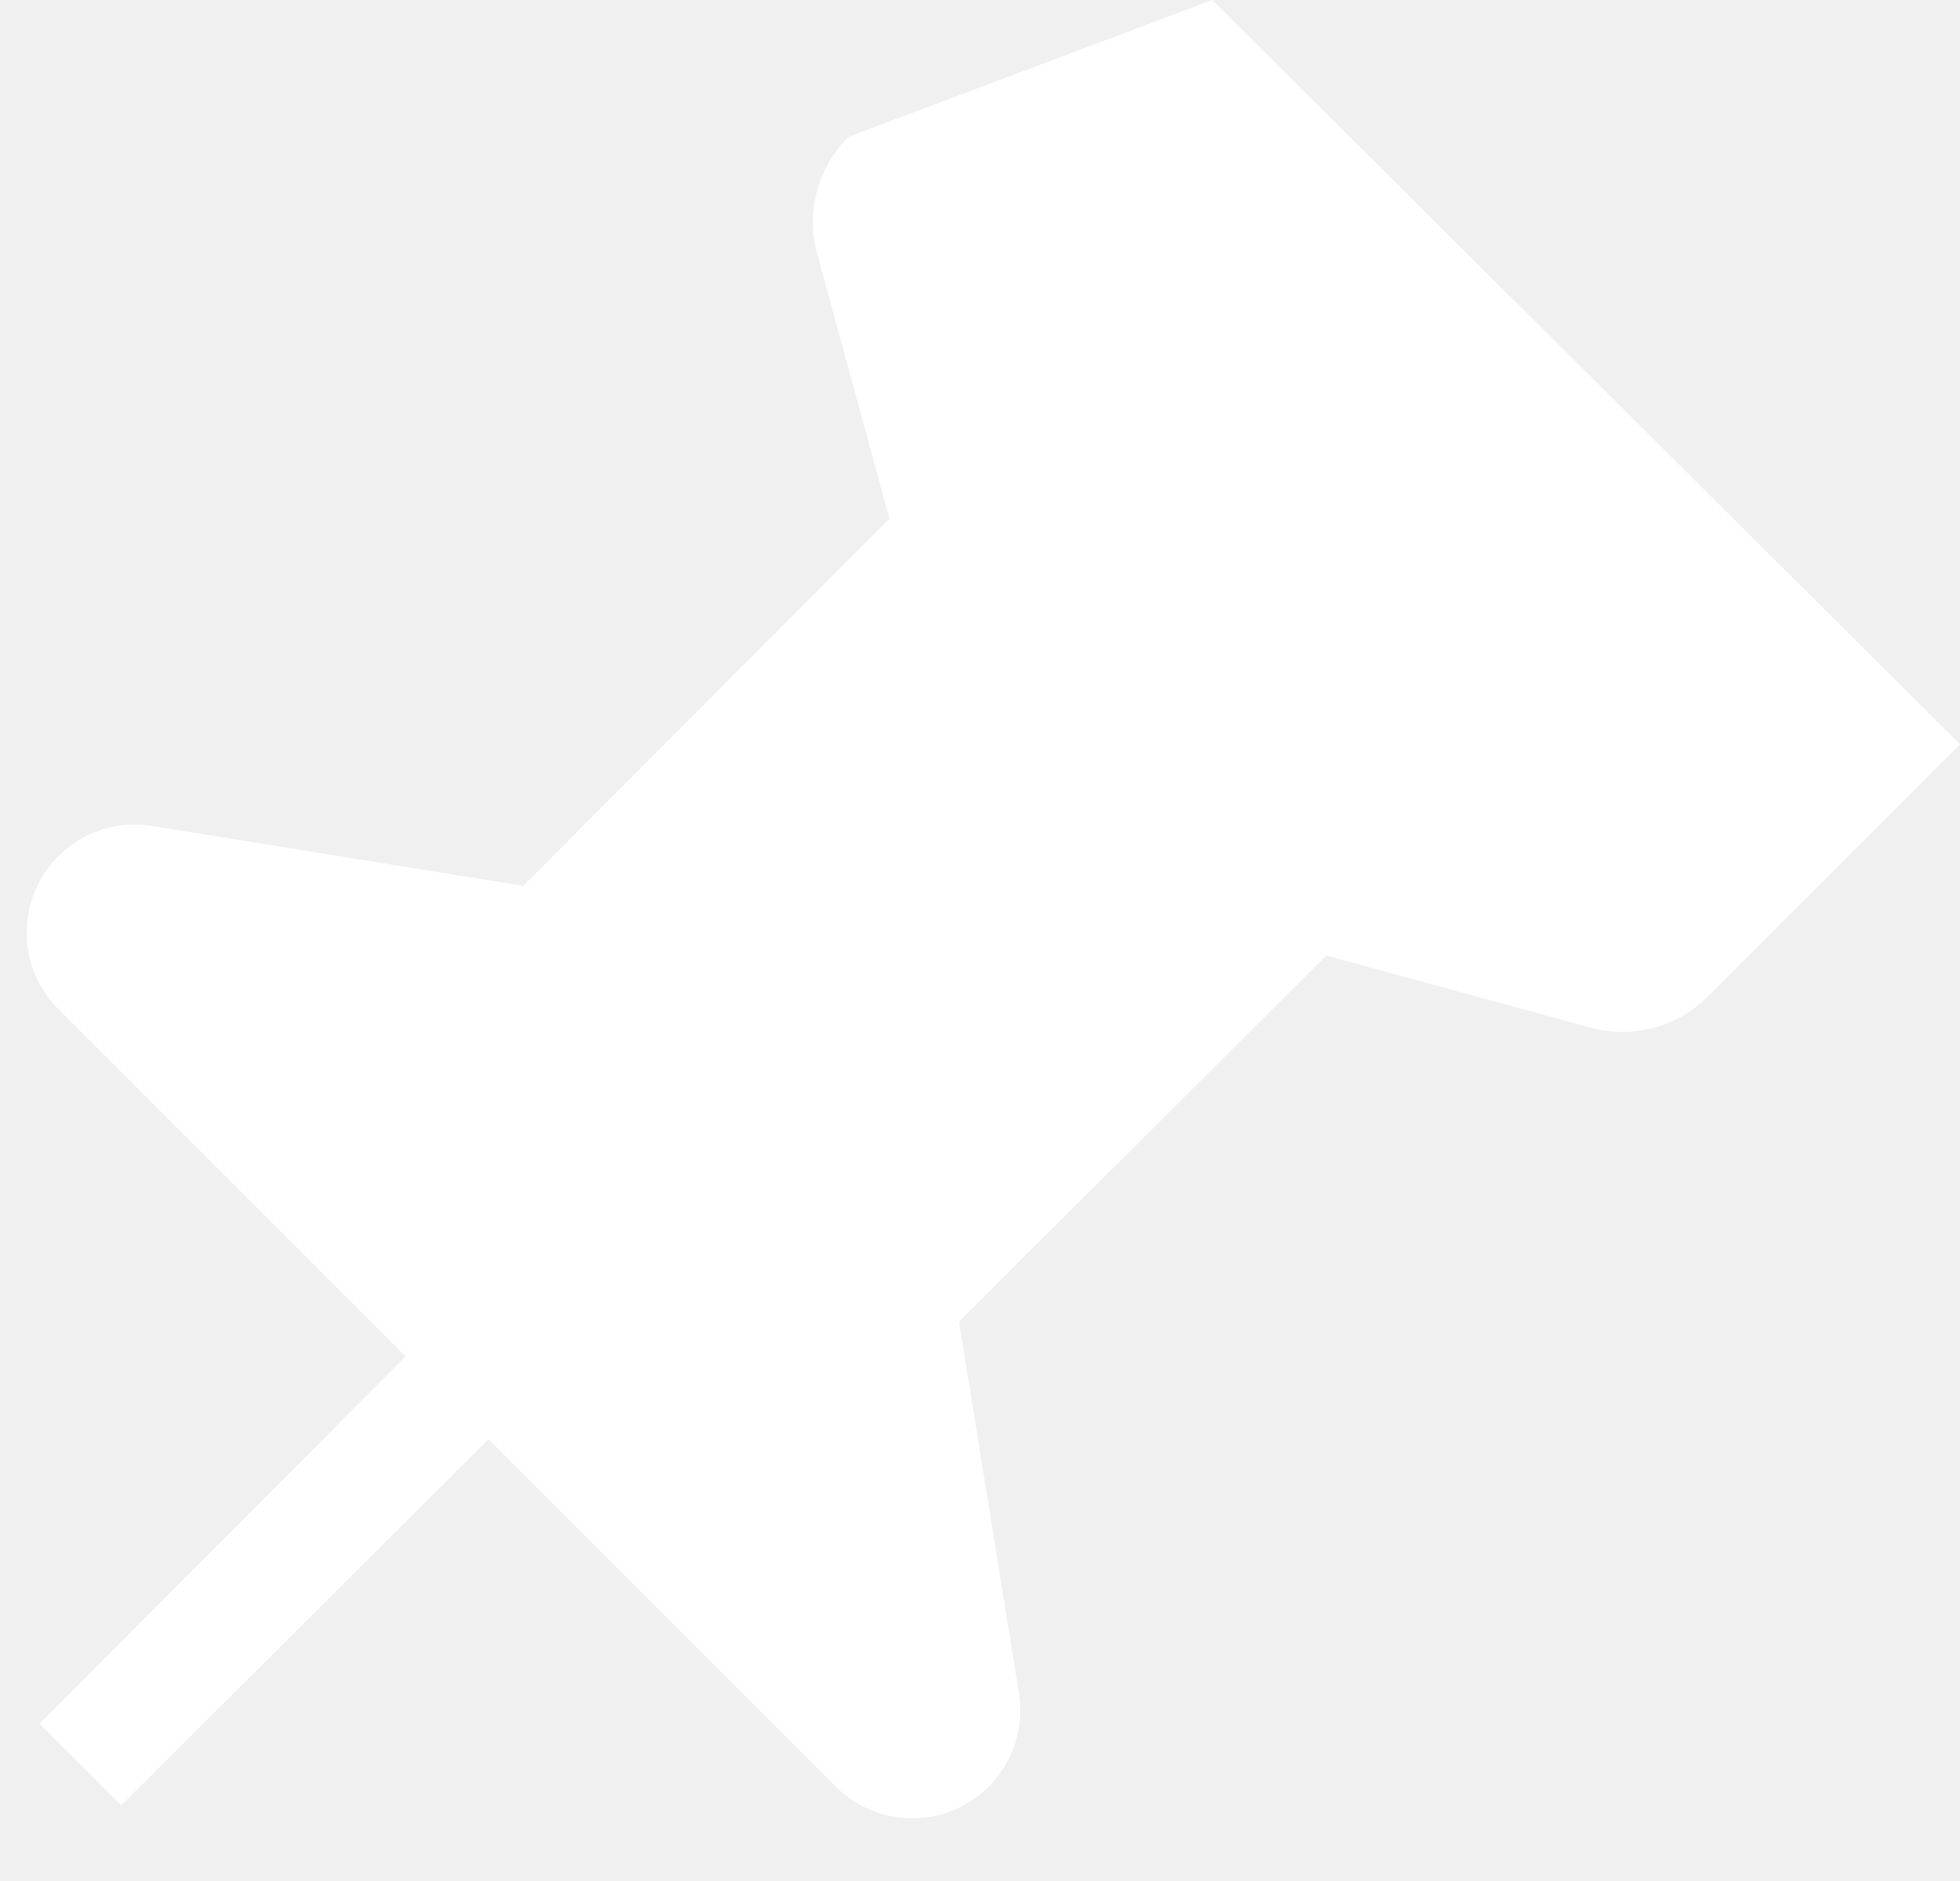
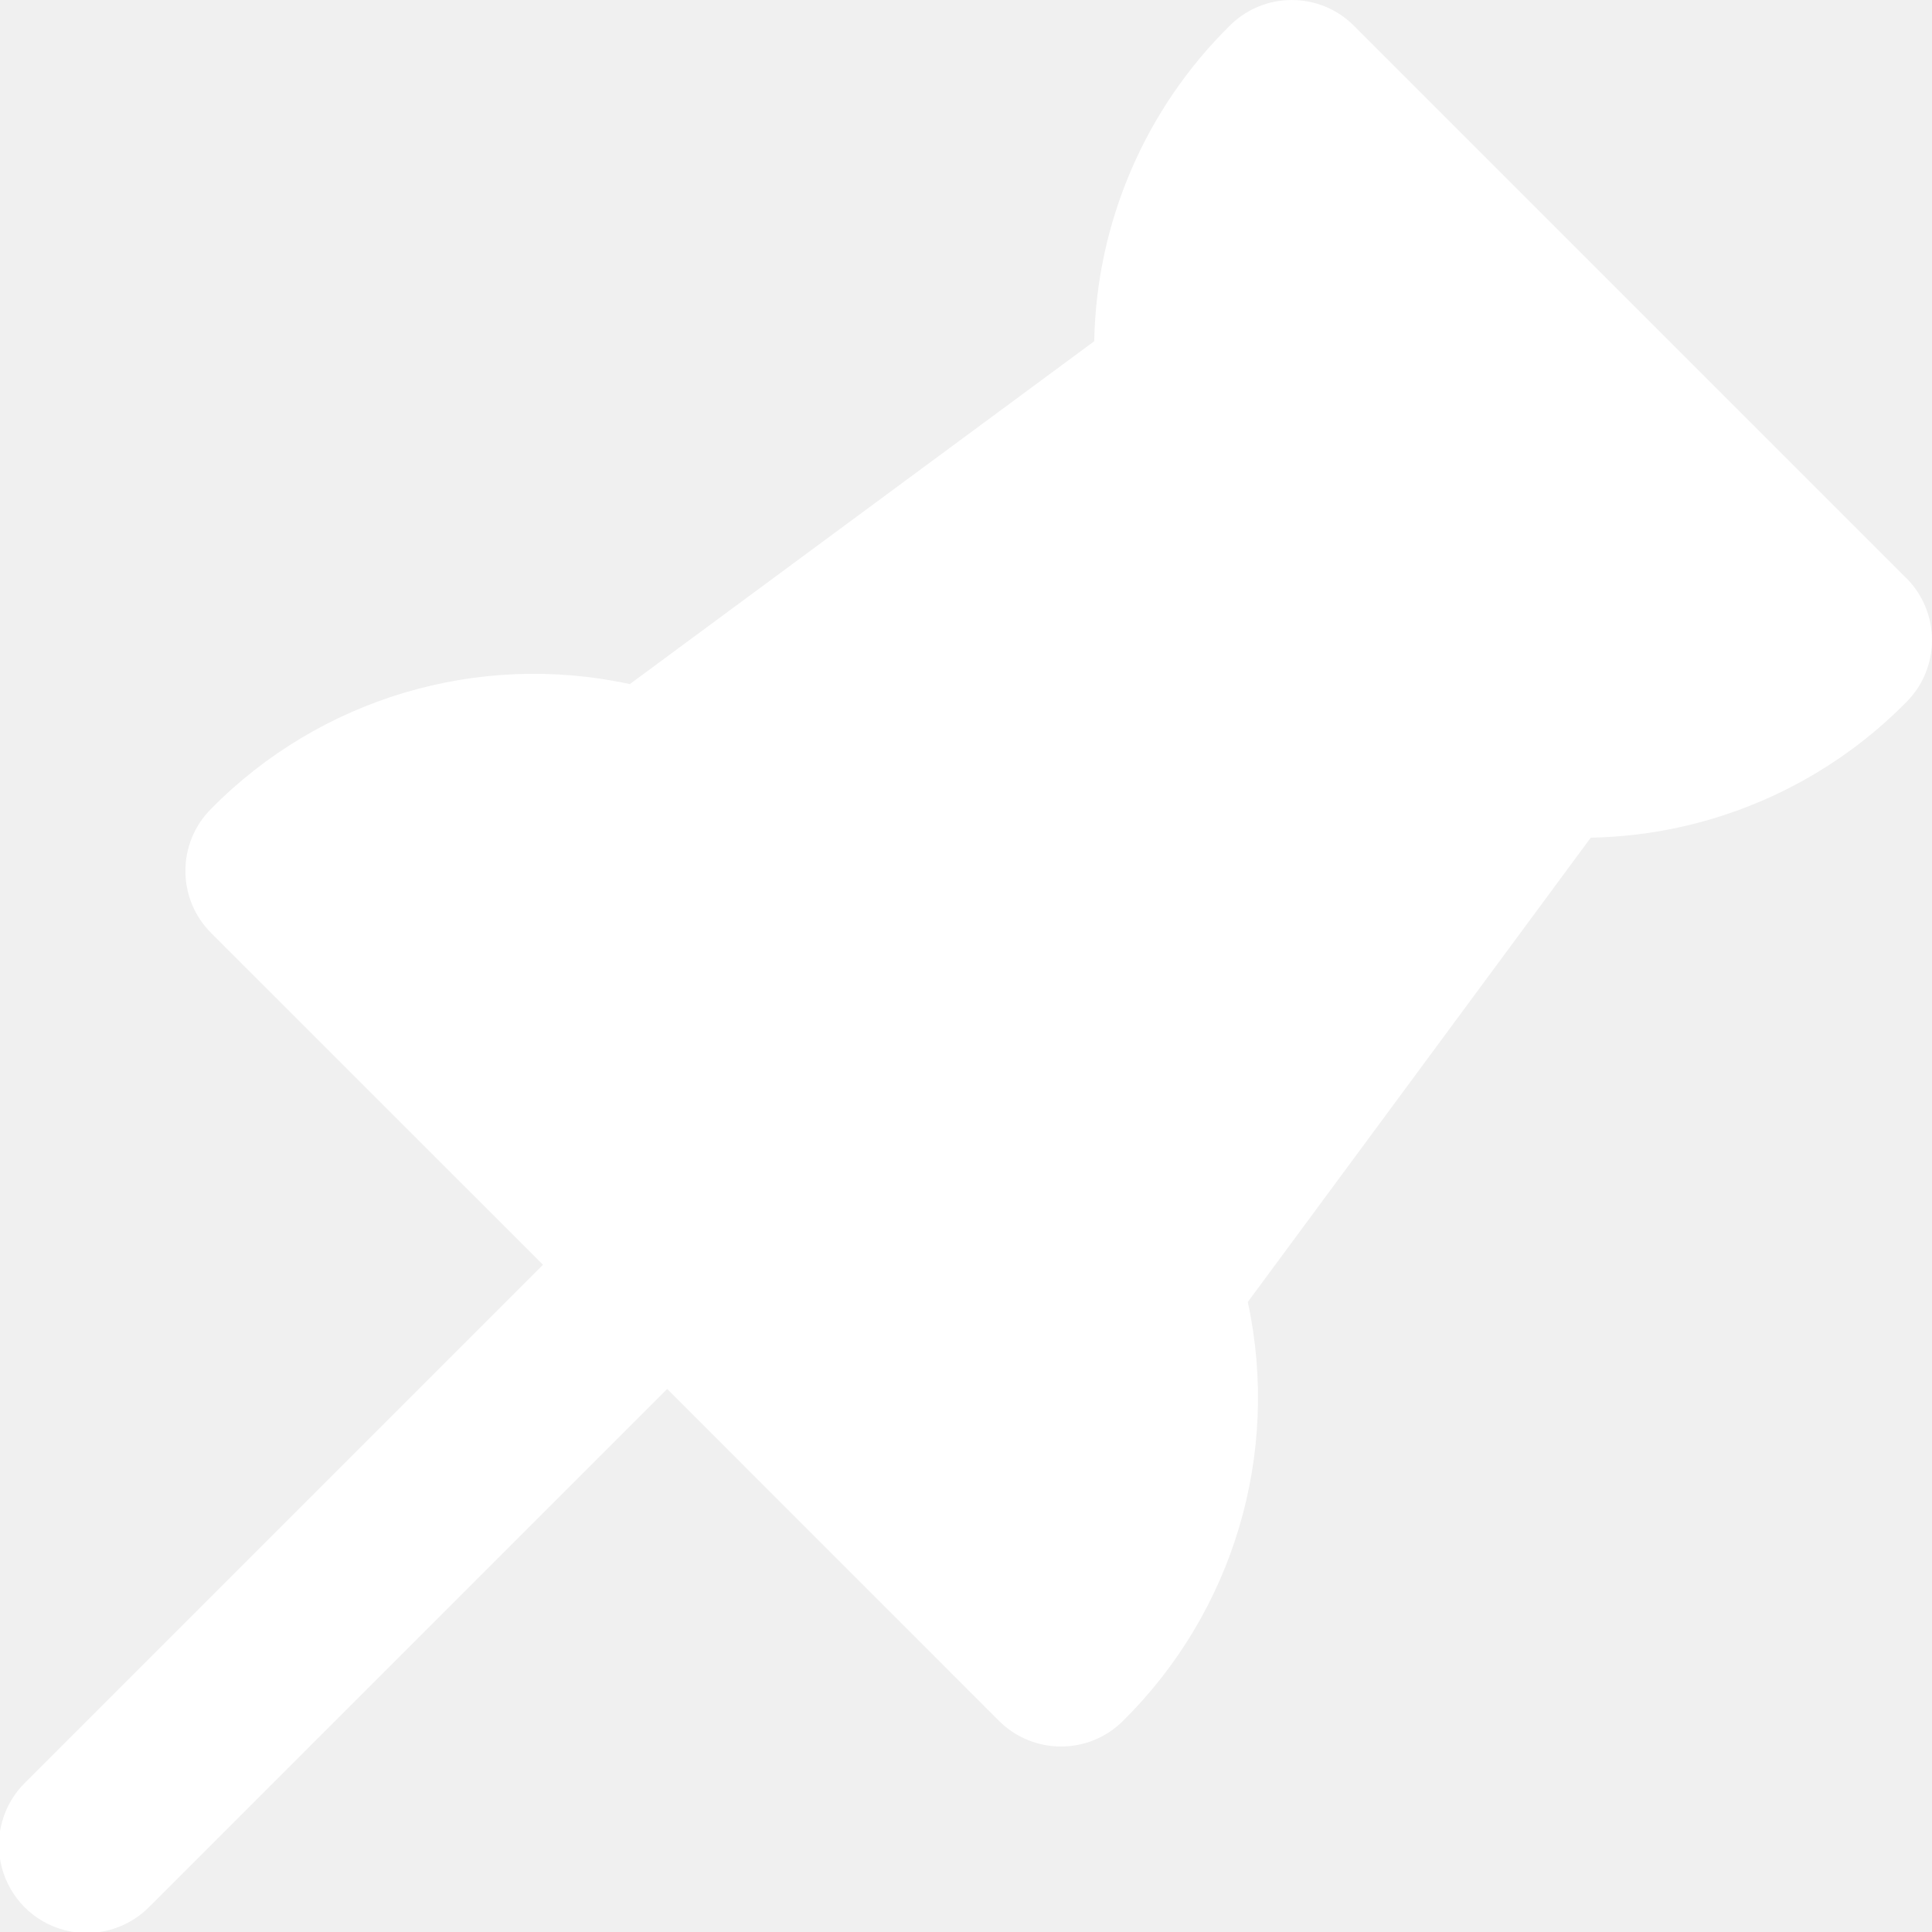
- <svg xmlns="http://www.w3.org/2000/svg" viewBox="0 0 16.33 15.67" width="16.33" height="15.67" fill="none">
-   <path fill="#fff" d="M10.1 0 16.33 6.2l-2.1 2.1a1 1 0 0 1-.98.26l-2.2-.6-3.06 3.05.5 3.1a.9.9 0 0 1-1.52.78l-2.9-2.9-3.06 3.05-.68-.68 3.05-3.06-2.9-2.9a.9.9 0 0 1 .78-1.52l3.1.5 3.05-3.06-.6-2.2a1 1 0 0 1 .26-.98Z" />
+ <svg xmlns="http://www.w3.org/2000/svg" viewBox="1 1 22 22" width="22" height="22">
+   <path fill="#fff" d="m22.707 7.583-6.29-6.29a1 1 0 0 0-1.414 0 5.183 5.183 0 0 0-1.543 3.593L8.172 8.79a5.161 5.161 0 0 0-4.768 1.42 1 1 0 0 0 0 1.414l3.779 3.778-5.89 5.89a1 1 0 1 0 1.414 1.414l5.89-5.89 3.778 3.779a1 1 0 0 0 1.414 0 5.174 5.174 0 0 0 1.42-4.769l3.905-5.287a5.183 5.183 0 0 0 3.593-1.543 1 1 0 0 0 0-1.414Z" />
</svg>
